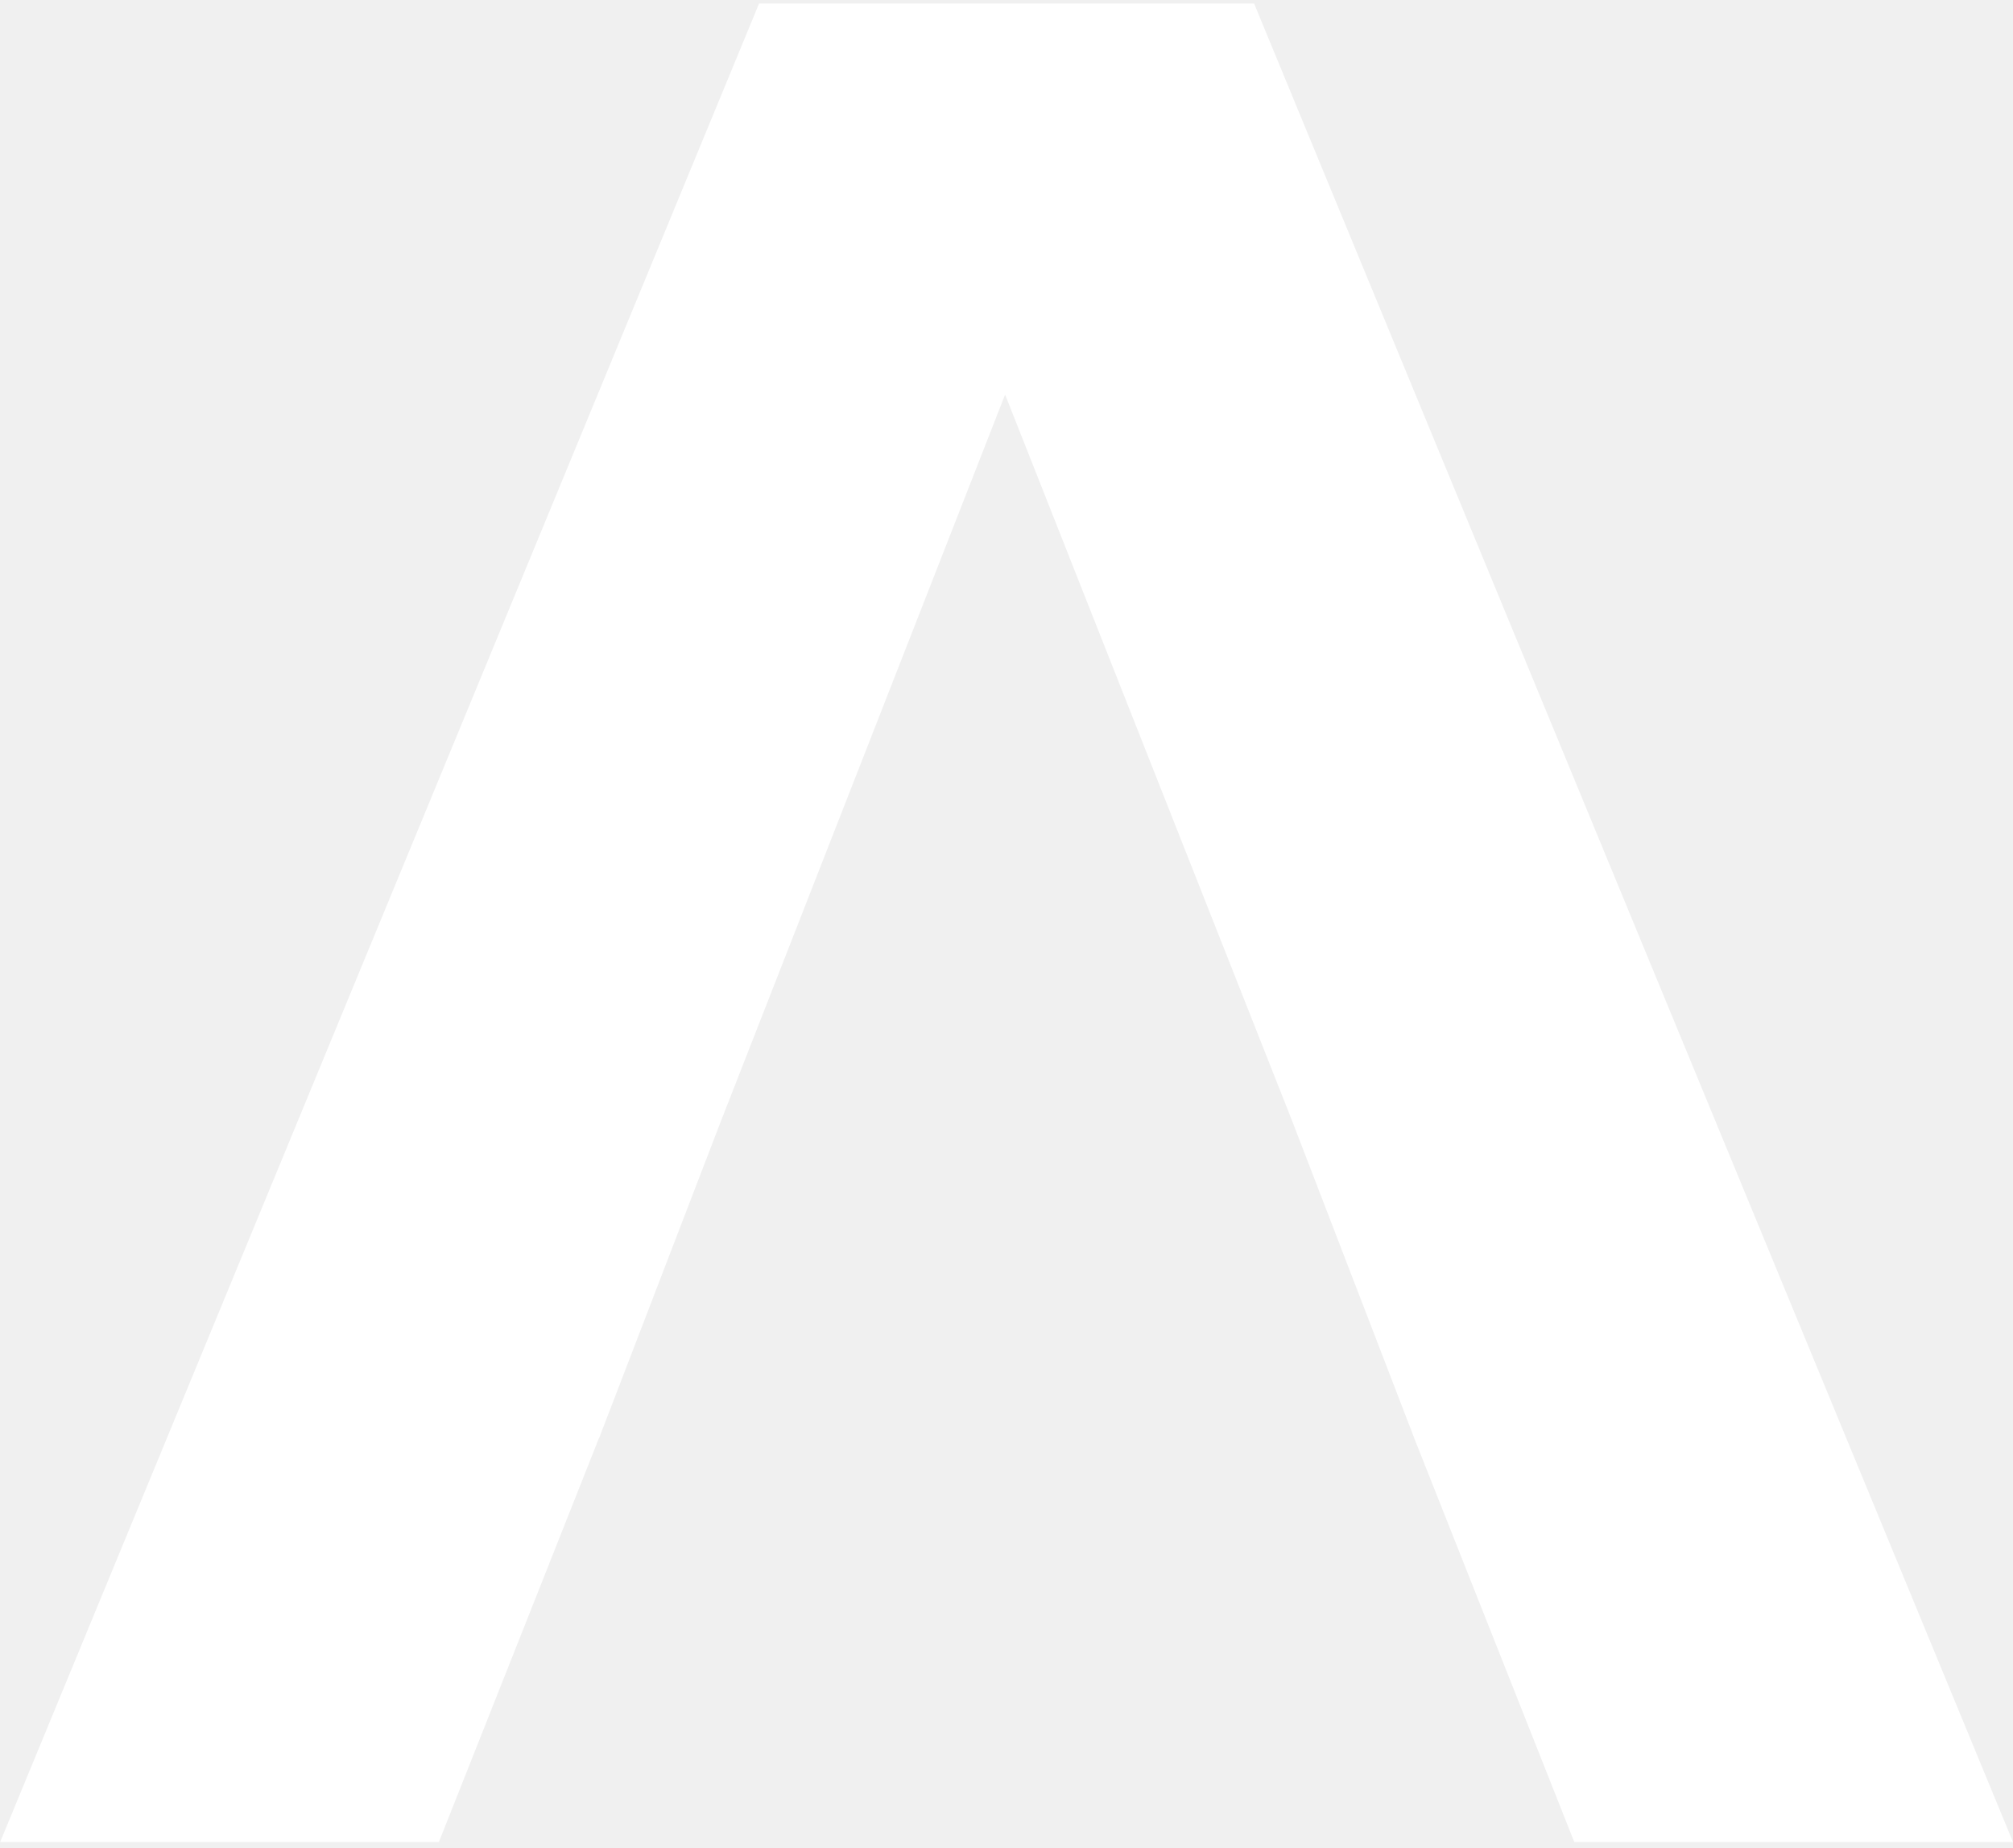
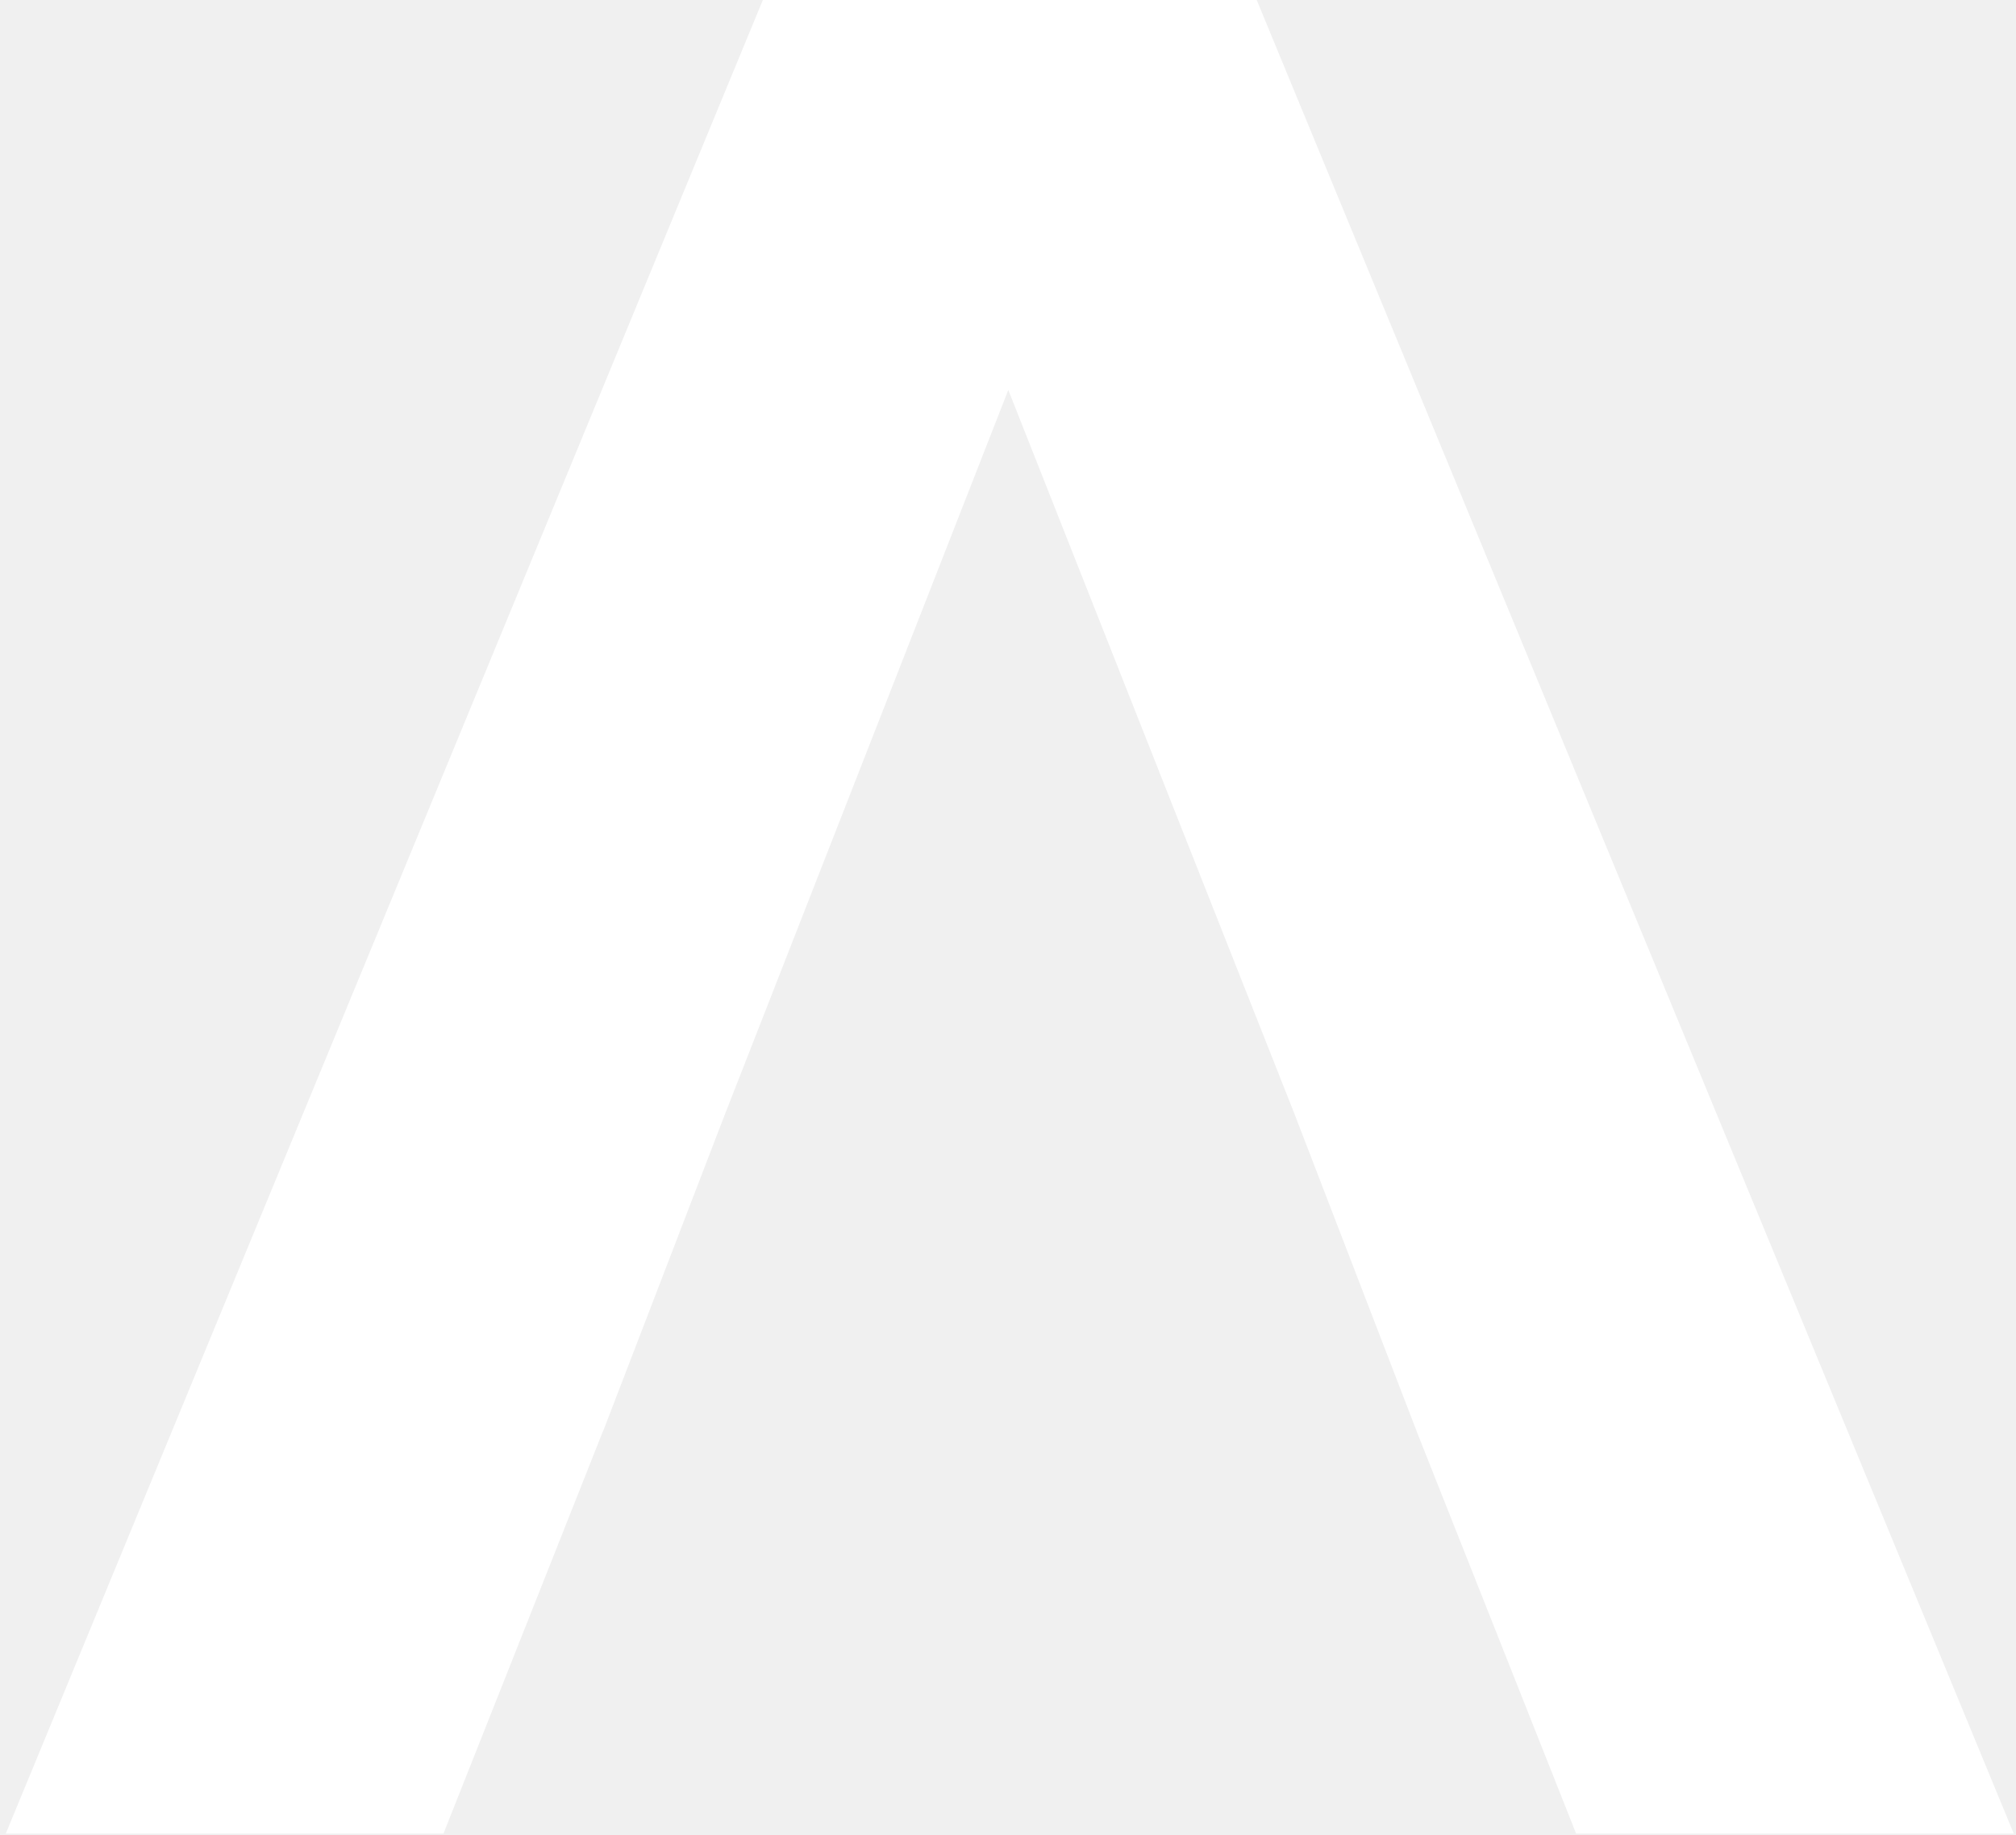
- <svg xmlns="http://www.w3.org/2000/svg" width="255" height="234" viewBox="0 0 255 234" fill="none">
-   <path fill-rule="evenodd" clip-rule="evenodd" d="M96.154 0.452L0.021 233.332H55.598L75.876 182.164H75.894L91.275 142.141H91.275L127.323 49.98L163.748 142.148H163.745L179.155 182.174H179.149L199.423 233.332H255L158.867 0.452H96.154Z" fill="white" />
+ <svg xmlns="http://www.w3.org/2000/svg" width="256" height="233" viewBox="0 0 256 233" fill="none">
+   <path d="M96.87 0L0.736 232.88H56.314L76.592 181.712H76.61L91.991 141.688L128.038 49.528L164.464 141.696H164.461L179.871 181.722H179.865L200.139 232.88H255.716L159.582 0H96.87Z" fill="white" />
</svg>
